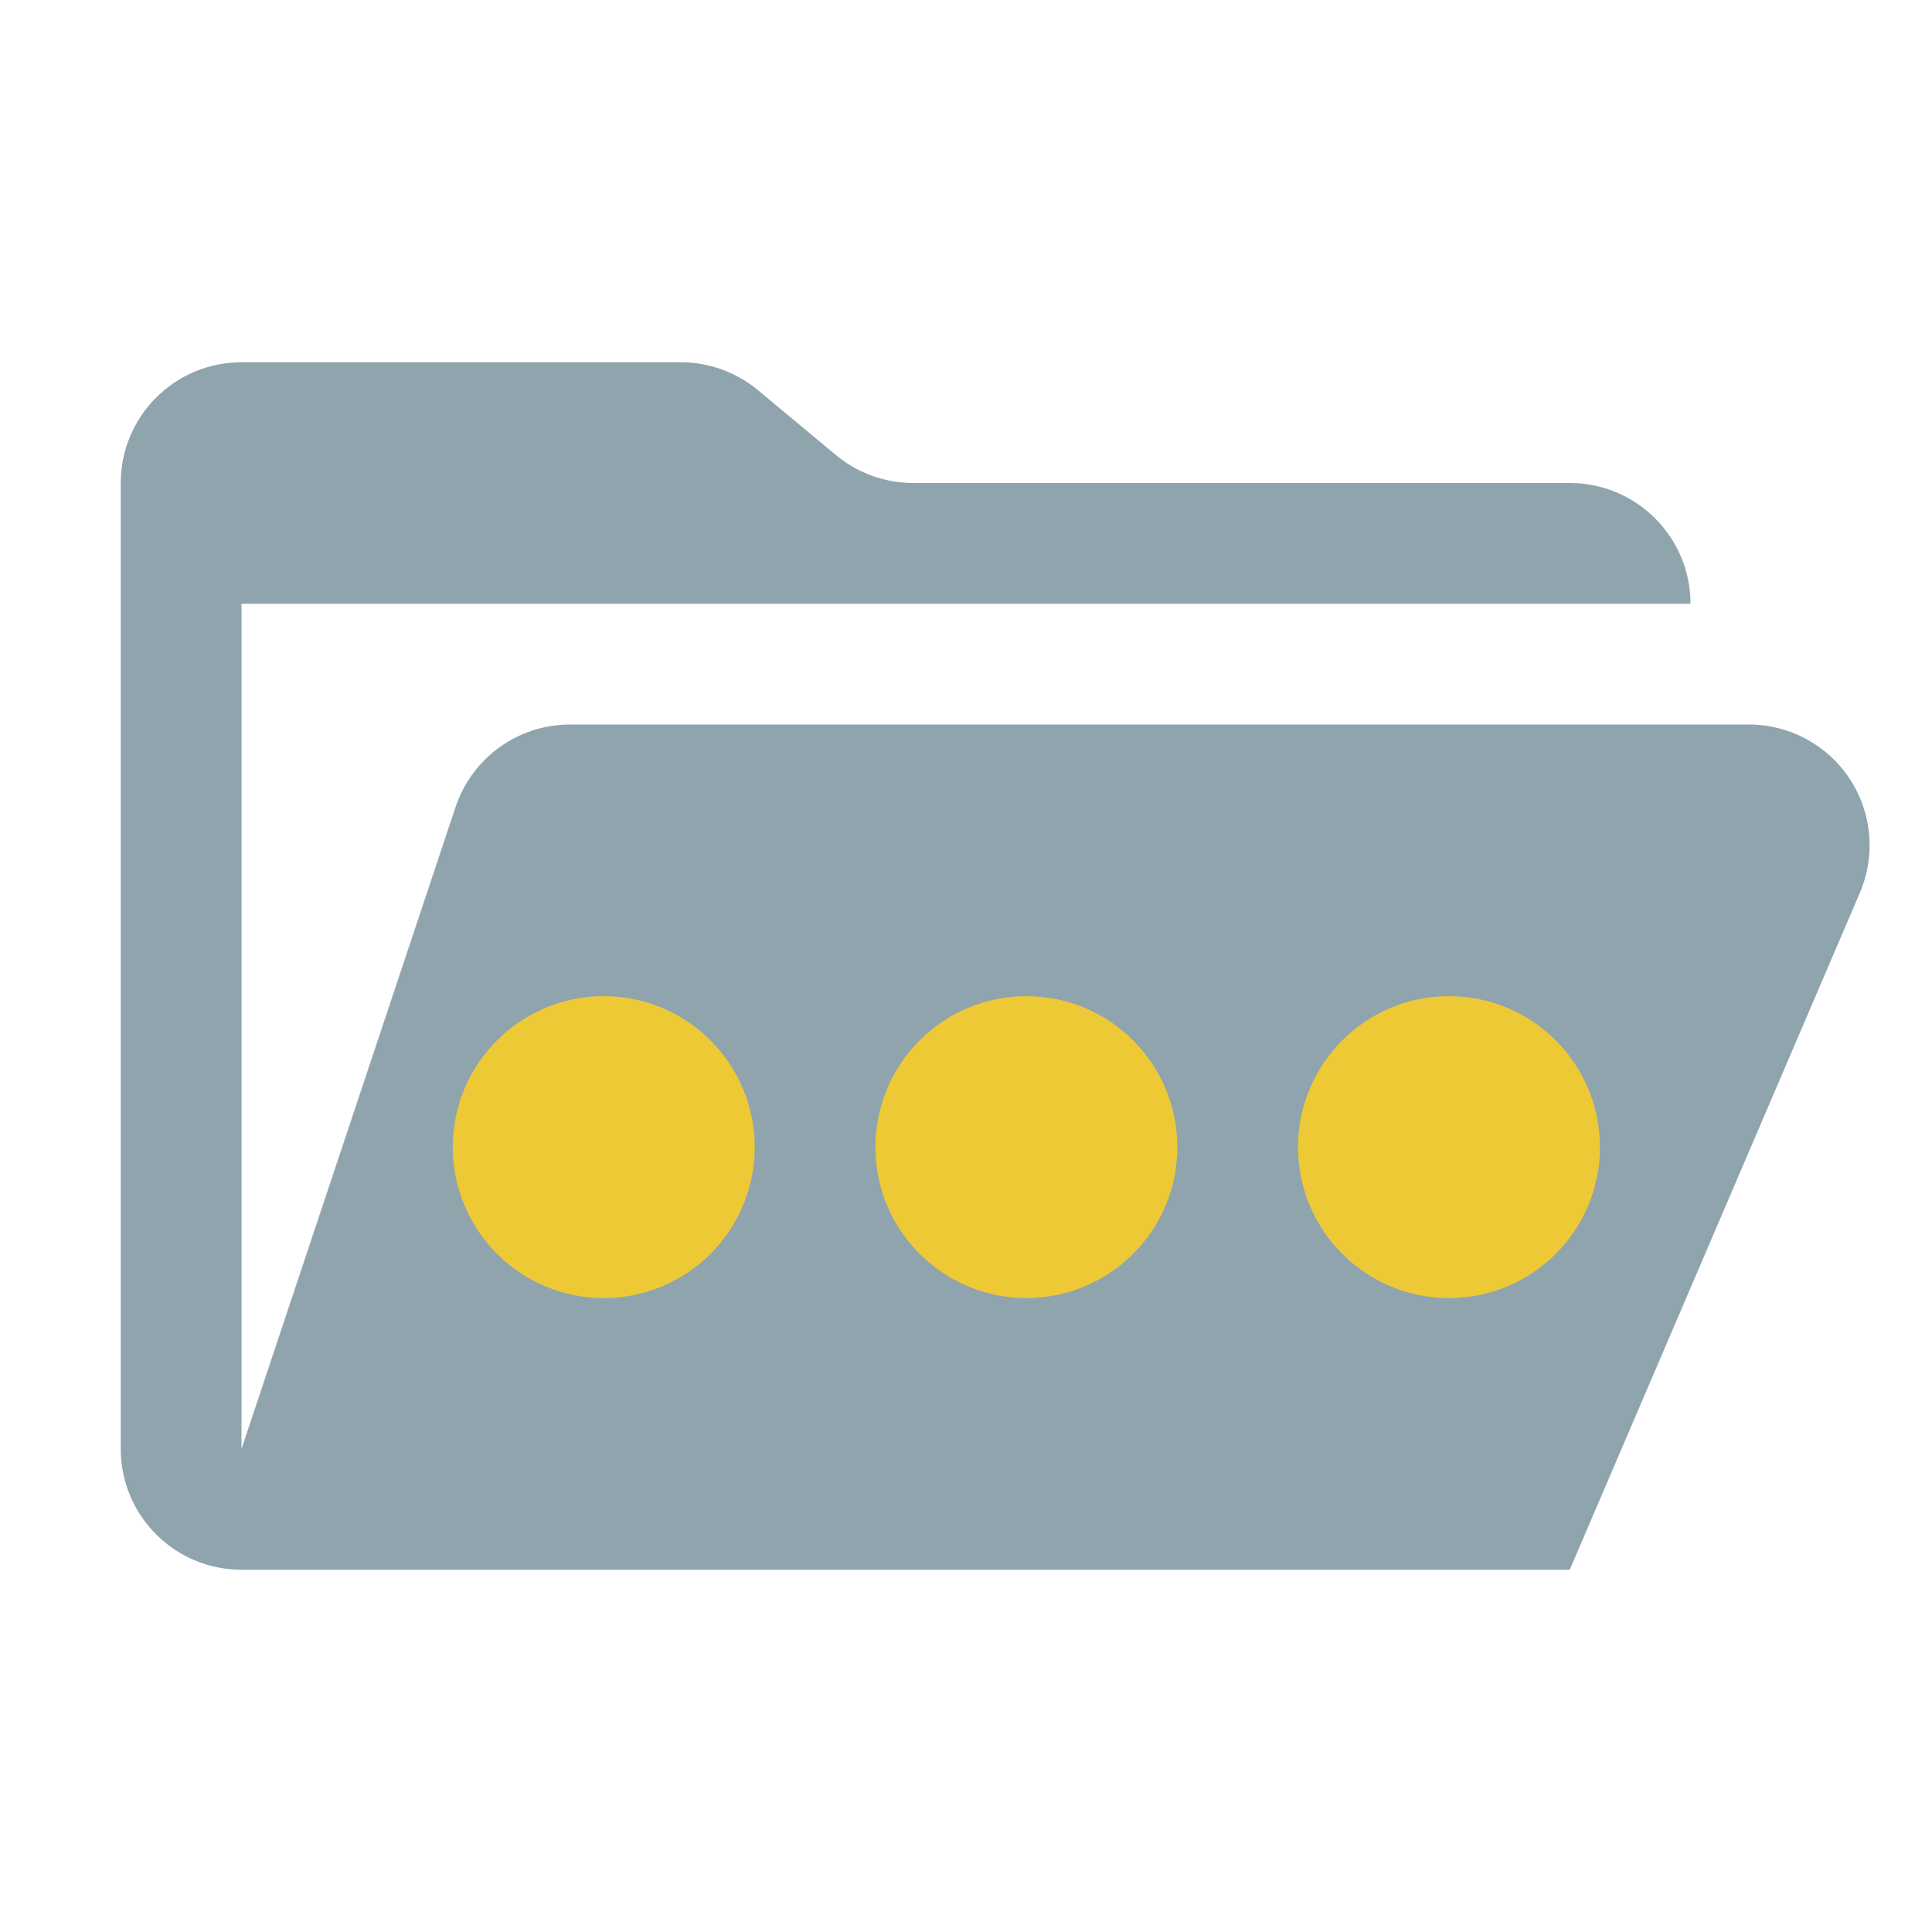
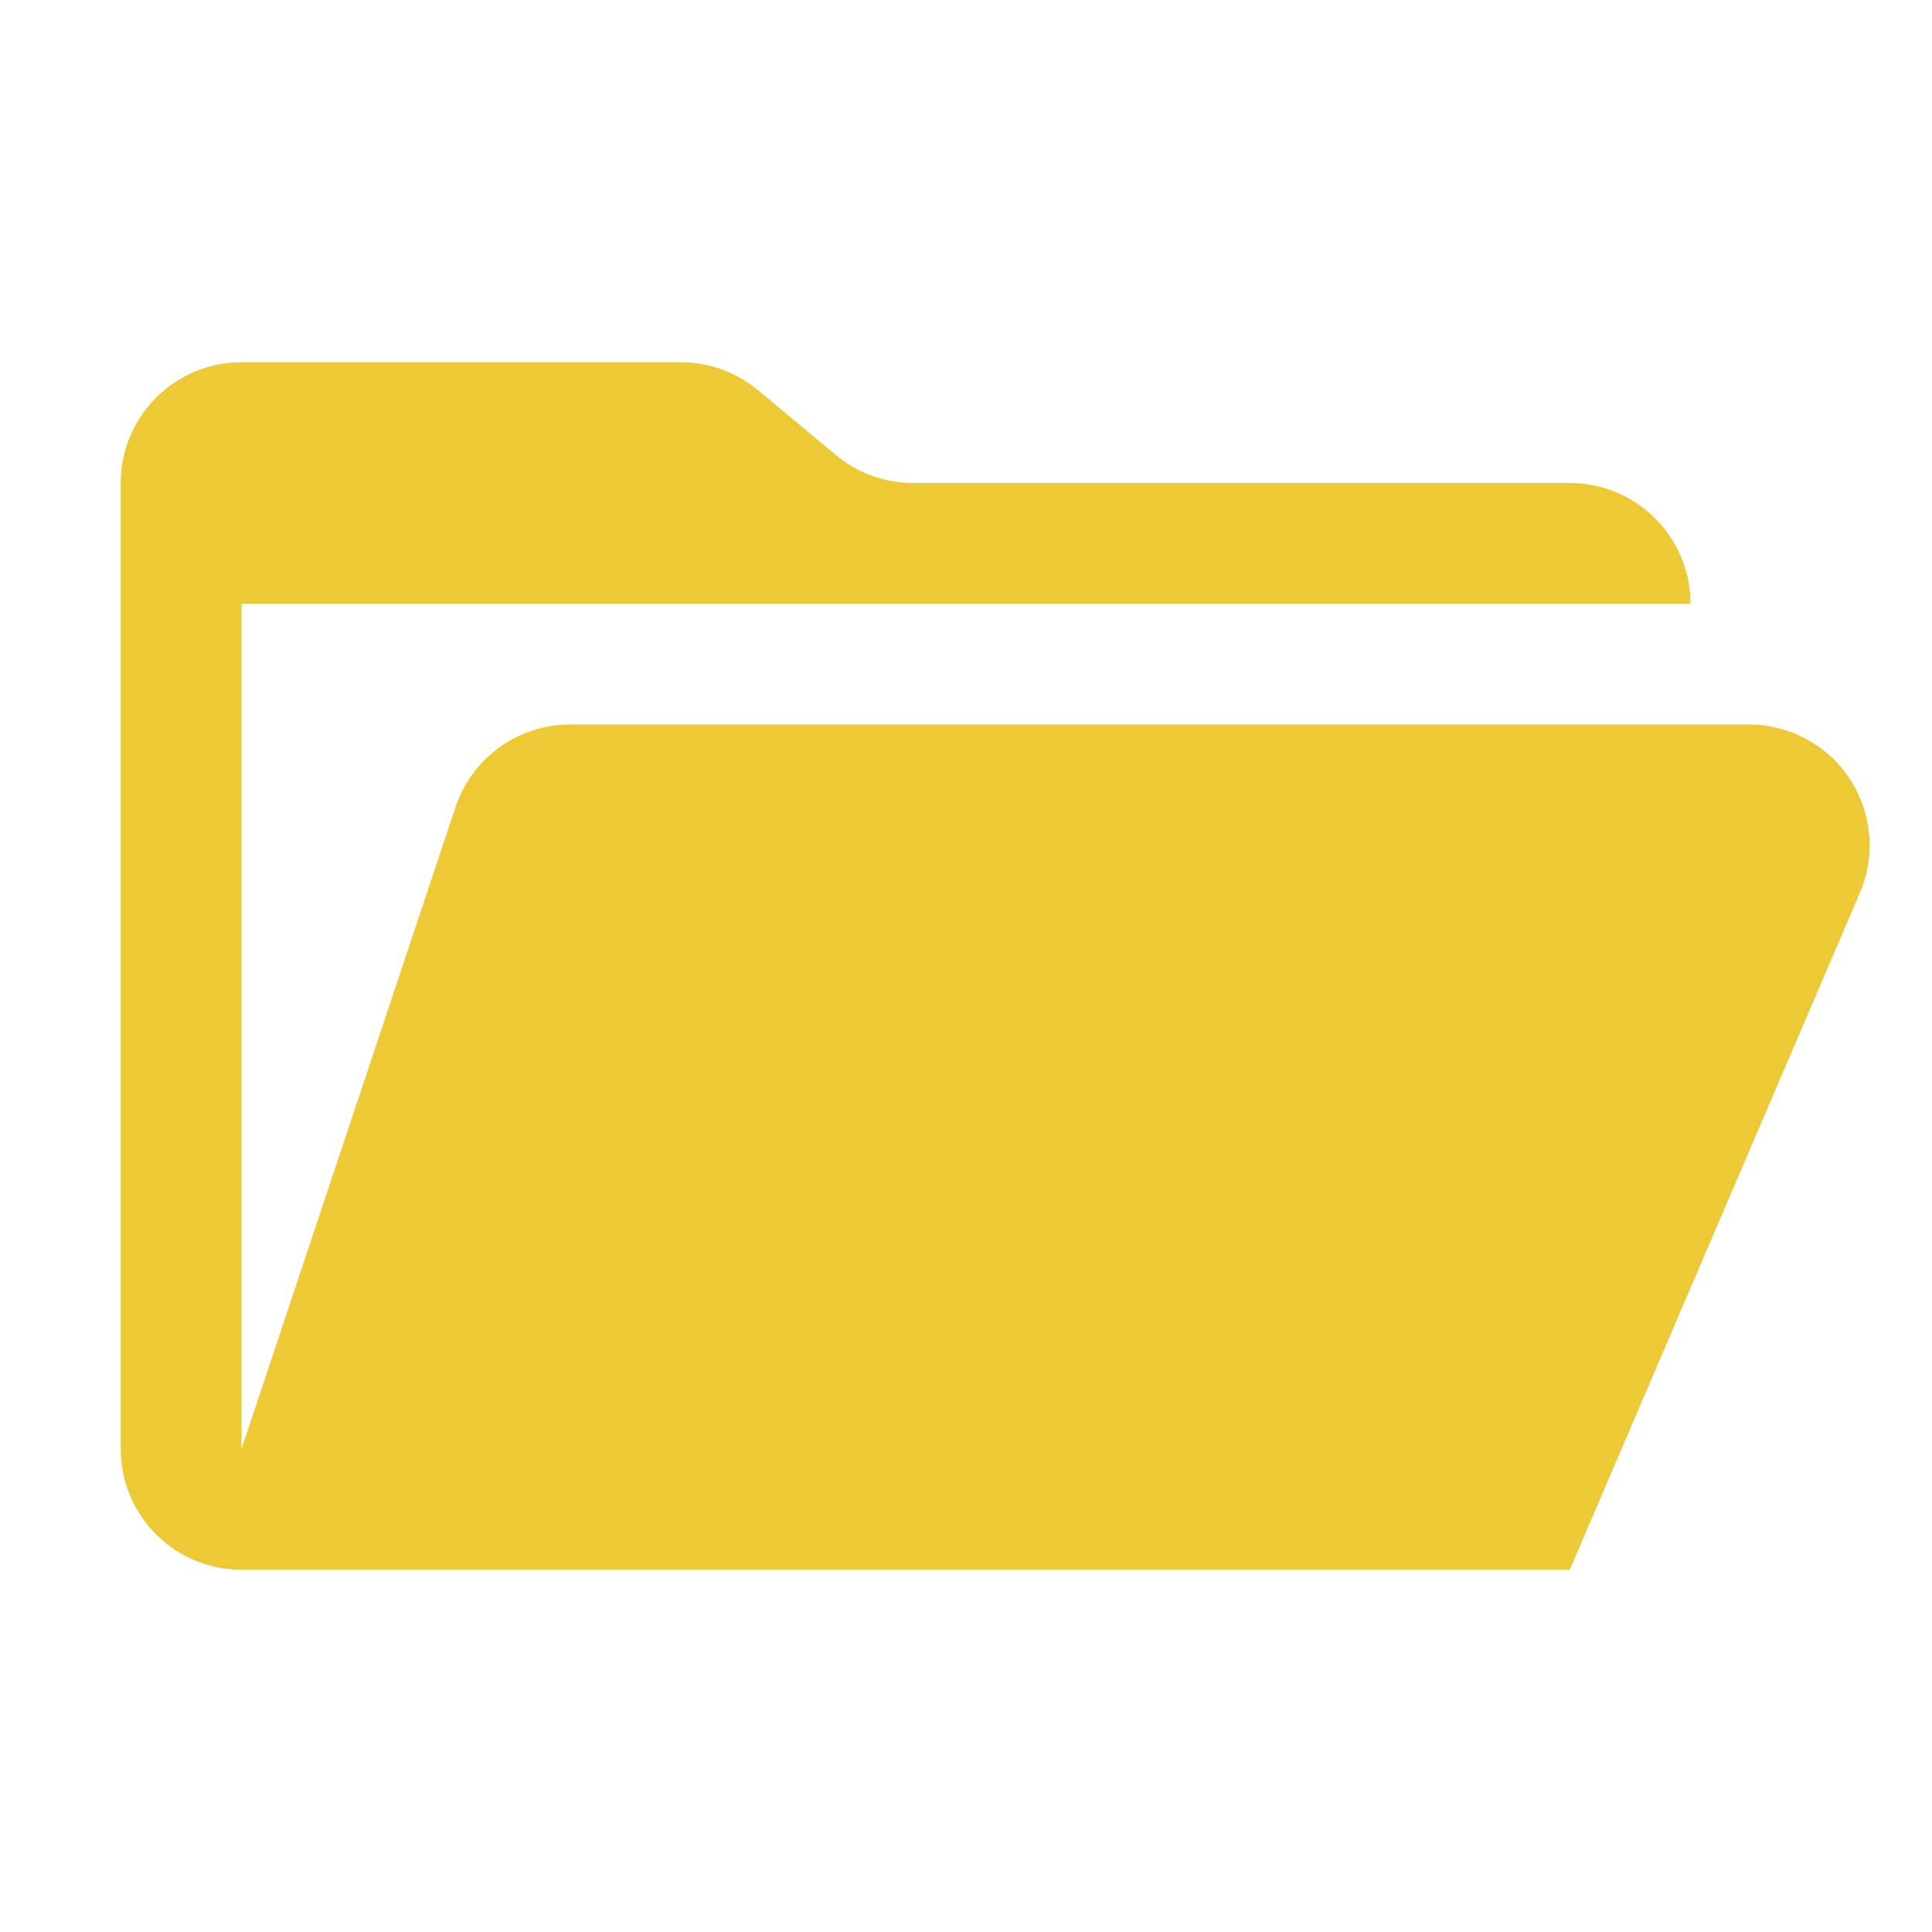
<svg xmlns="http://www.w3.org/2000/svg" viewBox="0 0 32 32">
-   <path d="M28.967,12H9.442a2,2,0,0,0-1.897,1.368L4,24V10H28a2,2,0,0,0-2-2H15.124a2,2,0,0,1-1.28-.464L12.556,6.464A2,2,0,0,0,11.276,6H4A2,2,0,0,0,2,8V24a2,2,0,0,0,2,2H26l4.805-11.212A2,2,0,0,0,28.967,12Z" fill="#90a4ae" />
-   <circle cx="10" cy="19" r="2.5" fill="#edca35" />
-   <circle cx="17" cy="19" r="2.5" fill="#edca35" />
-   <circle cx="24" cy="19" r="2.5" fill="#edca35" />
+   <path d="M28.967,12H9.442a2,2,0,0,0-1.897,1.368L4,24V10H28a2,2,0,0,0-2-2H15.124a2,2,0,0,1-1.28-.464L12.556,6.464A2,2,0,0,0,11.276,6H4A2,2,0,0,0,2,8V24a2,2,0,0,0,2,2H26l4.805-11.212A2,2,0,0,0,28.967,12Z" fill="#edca35" />
</svg>
